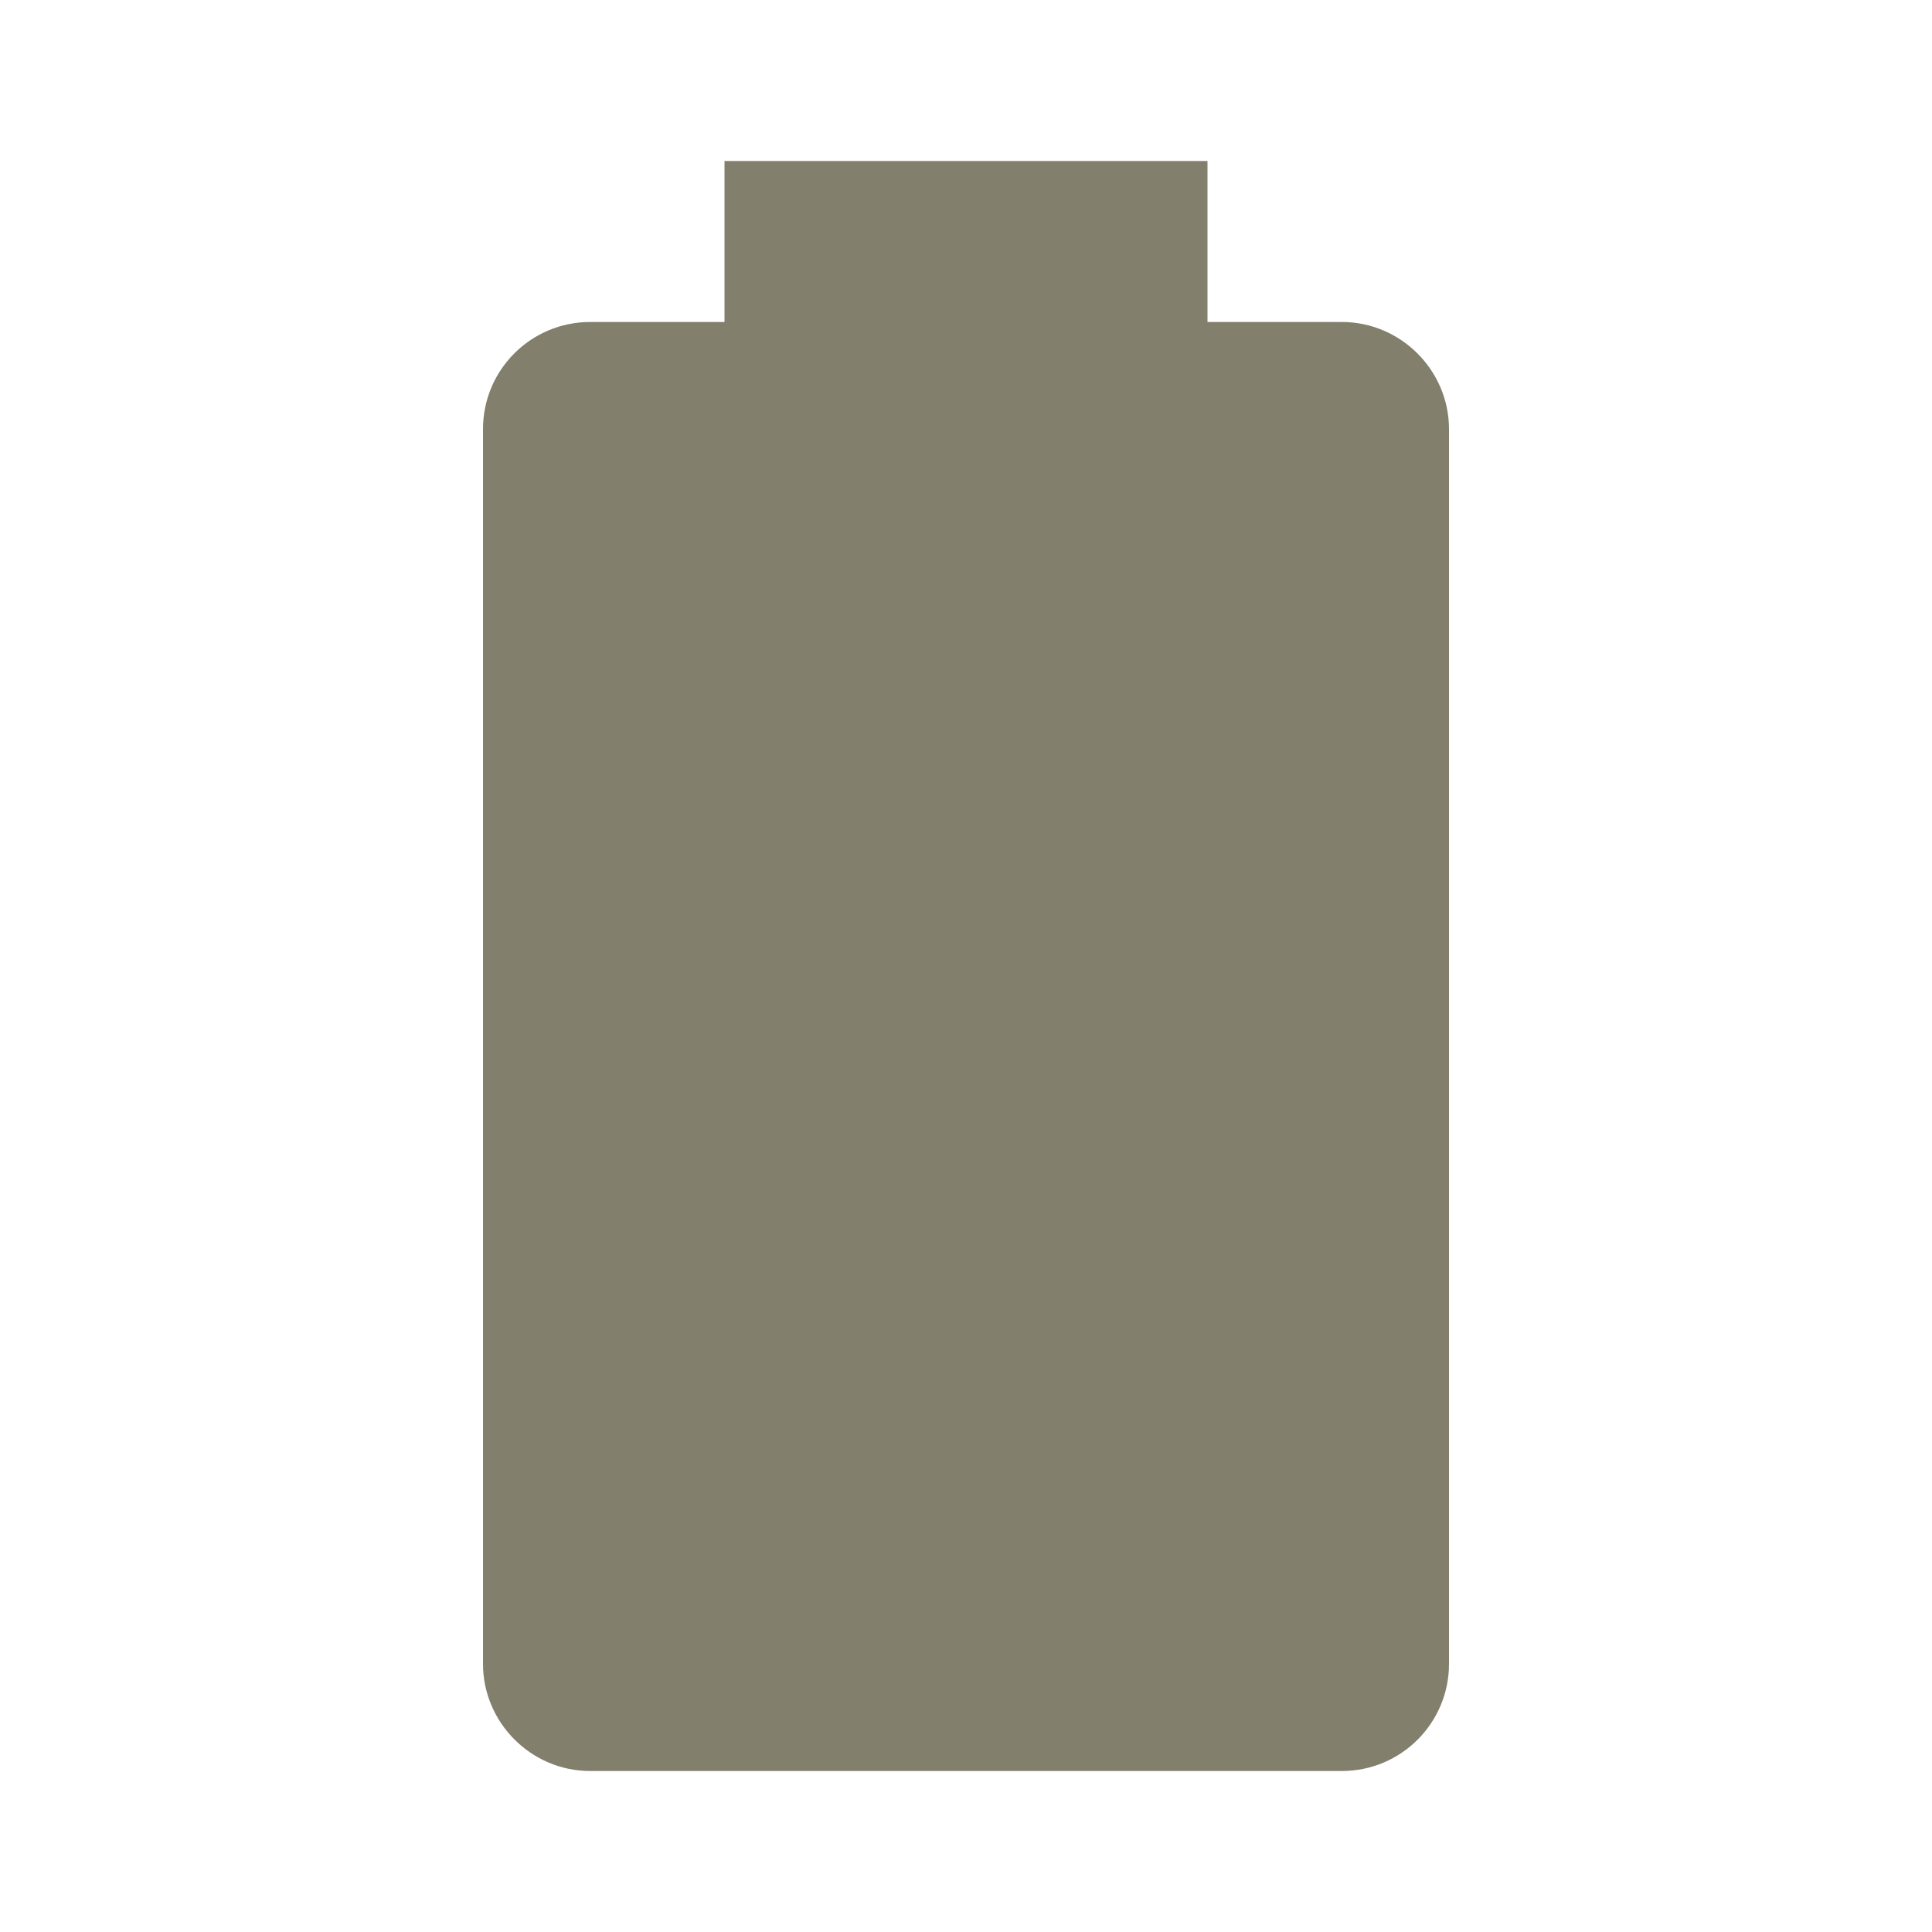
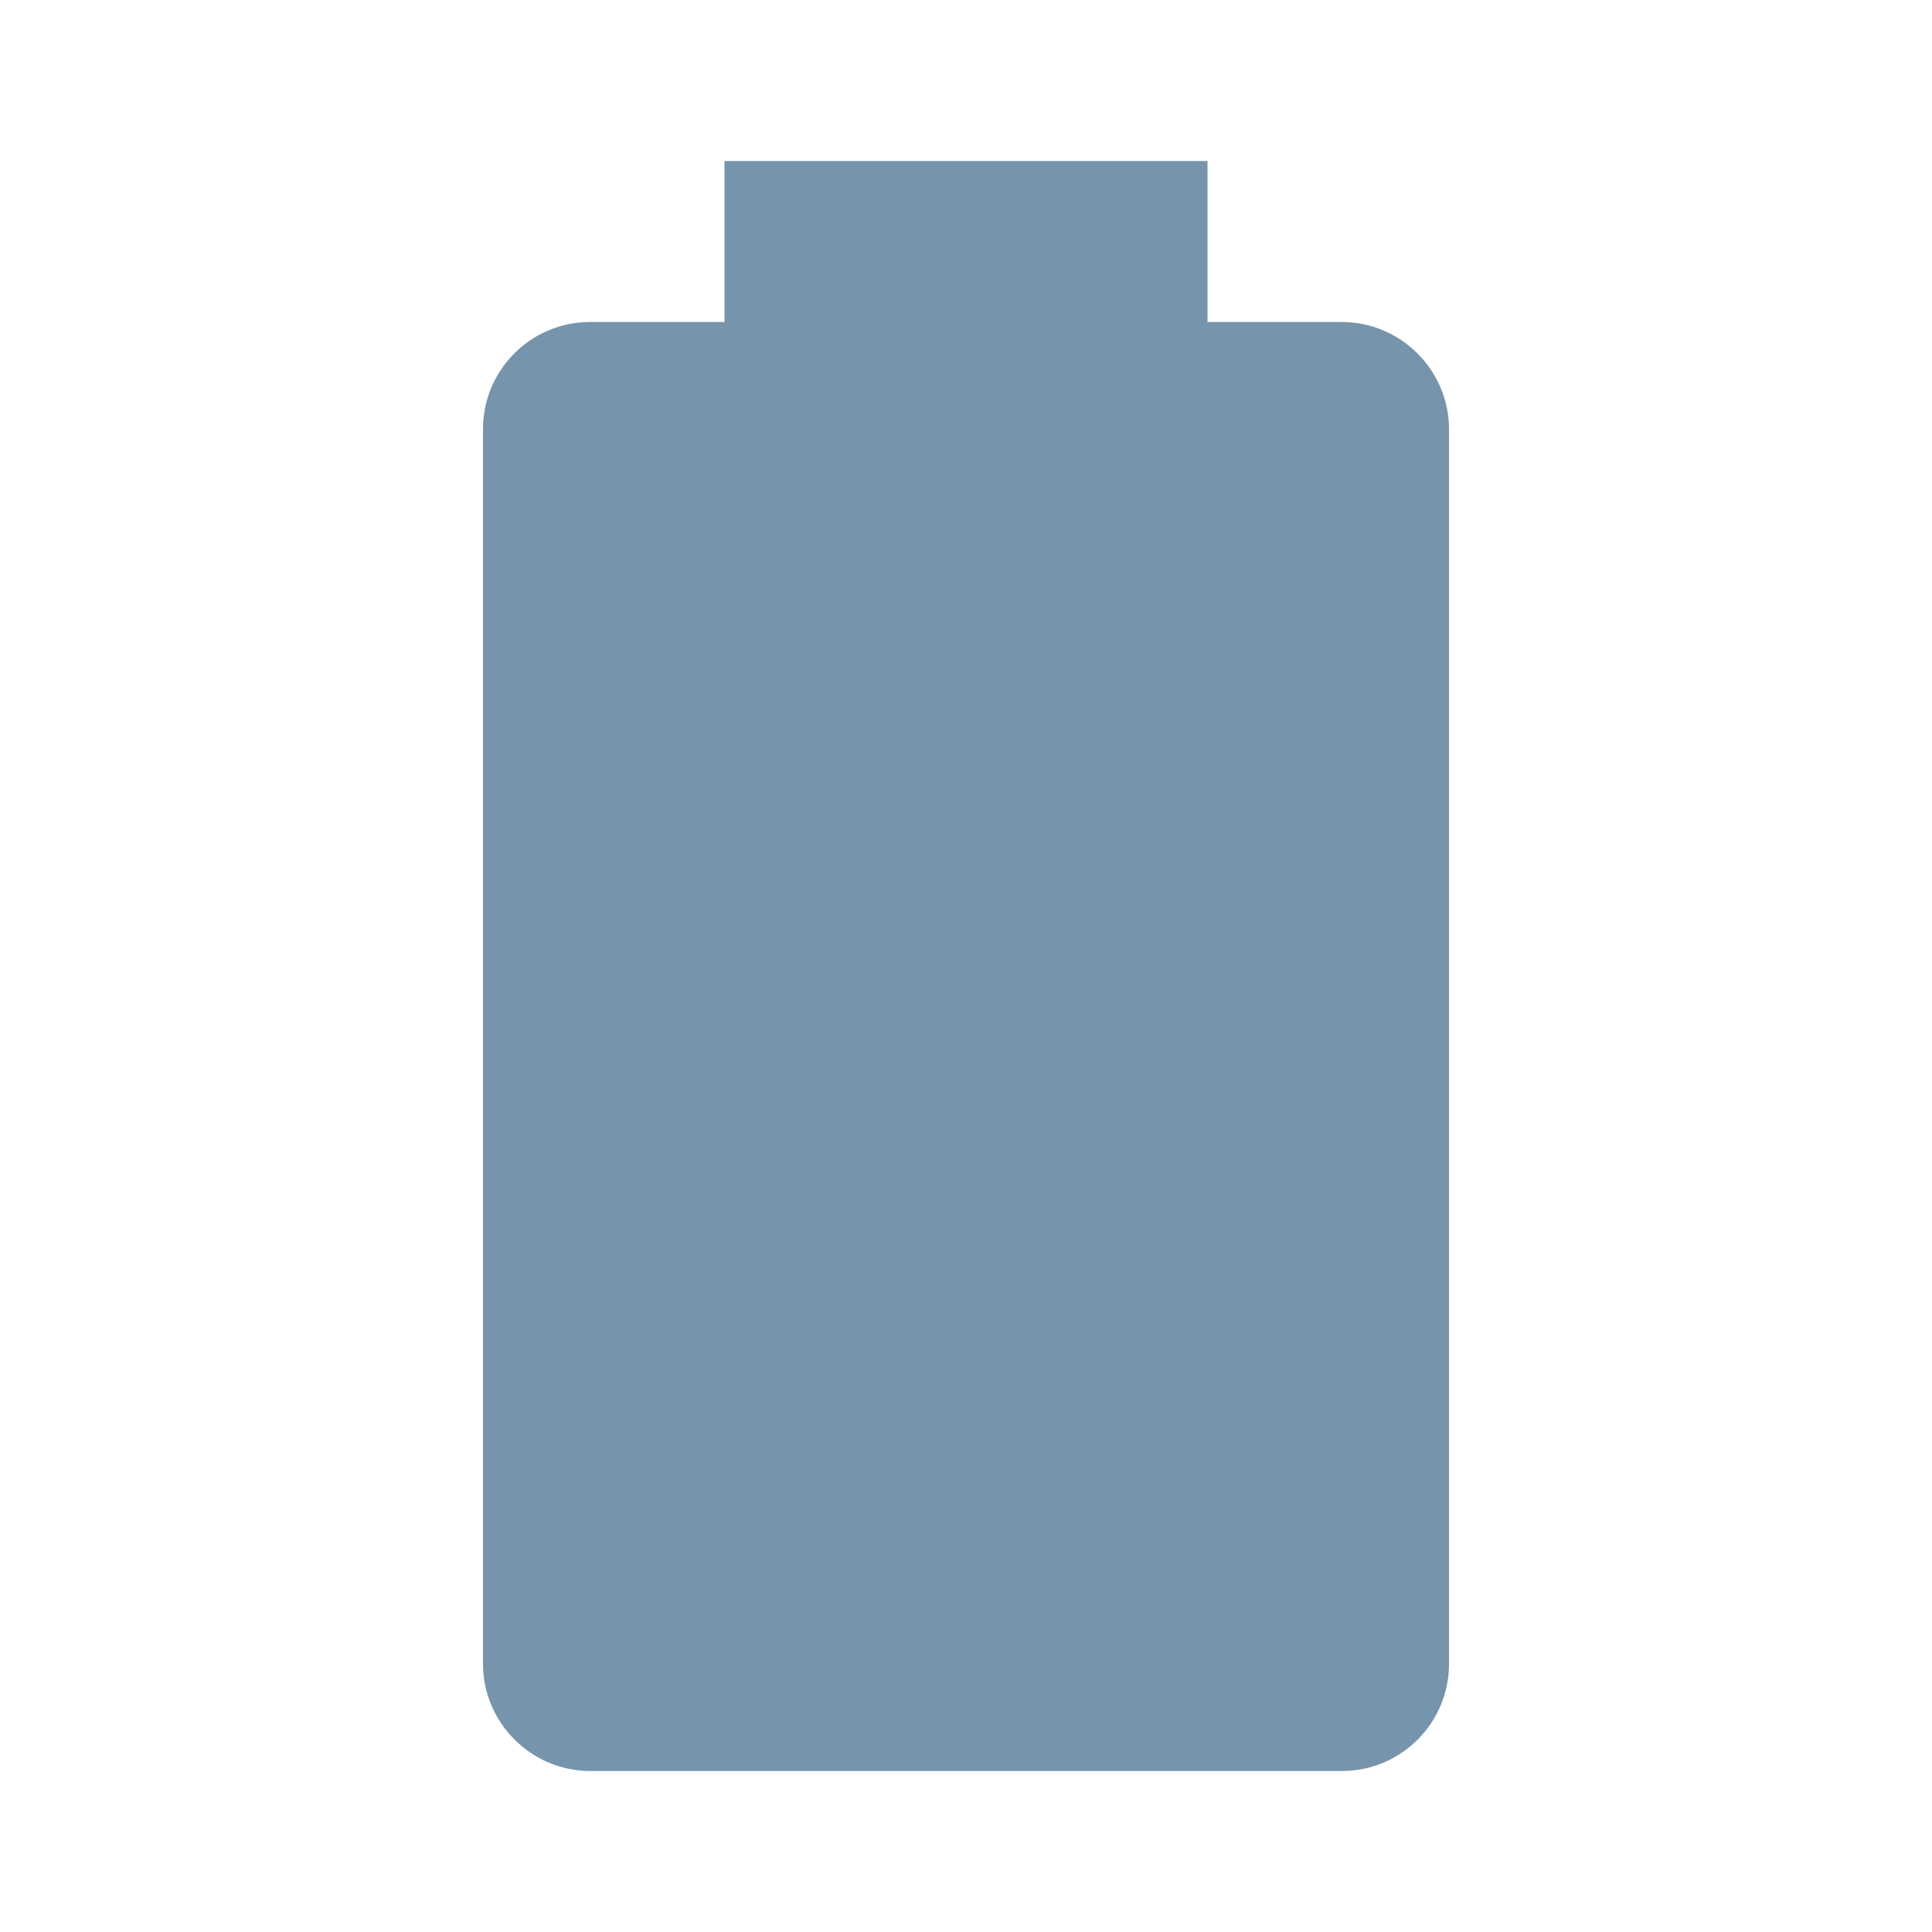
<svg xmlns="http://www.w3.org/2000/svg" viewBox="0 0 24 24">
-   <path d="M16.67,4H15V2H9V4H7.33A1.33,1.33 0 0,0 6,5.33V20.67C6,21.4 6.6,22 7.33,22H16.67A1.33,1.33 0 0,0 18,20.67V5.33C18,4.6 17.4,4 16.67,4Z" fill="#837F6D" />
+   <path d="M16.67,4H15V2H9V4H7.33A1.33,1.33 0 0,0 6,5.33V20.67C6,21.4 6.6,22 7.33,22H16.67A1.33,1.33 0 0,0 18,20.67V5.33C18,4.6 17.4,4 16.67,4Z" fill="#7694AC" />
</svg>
